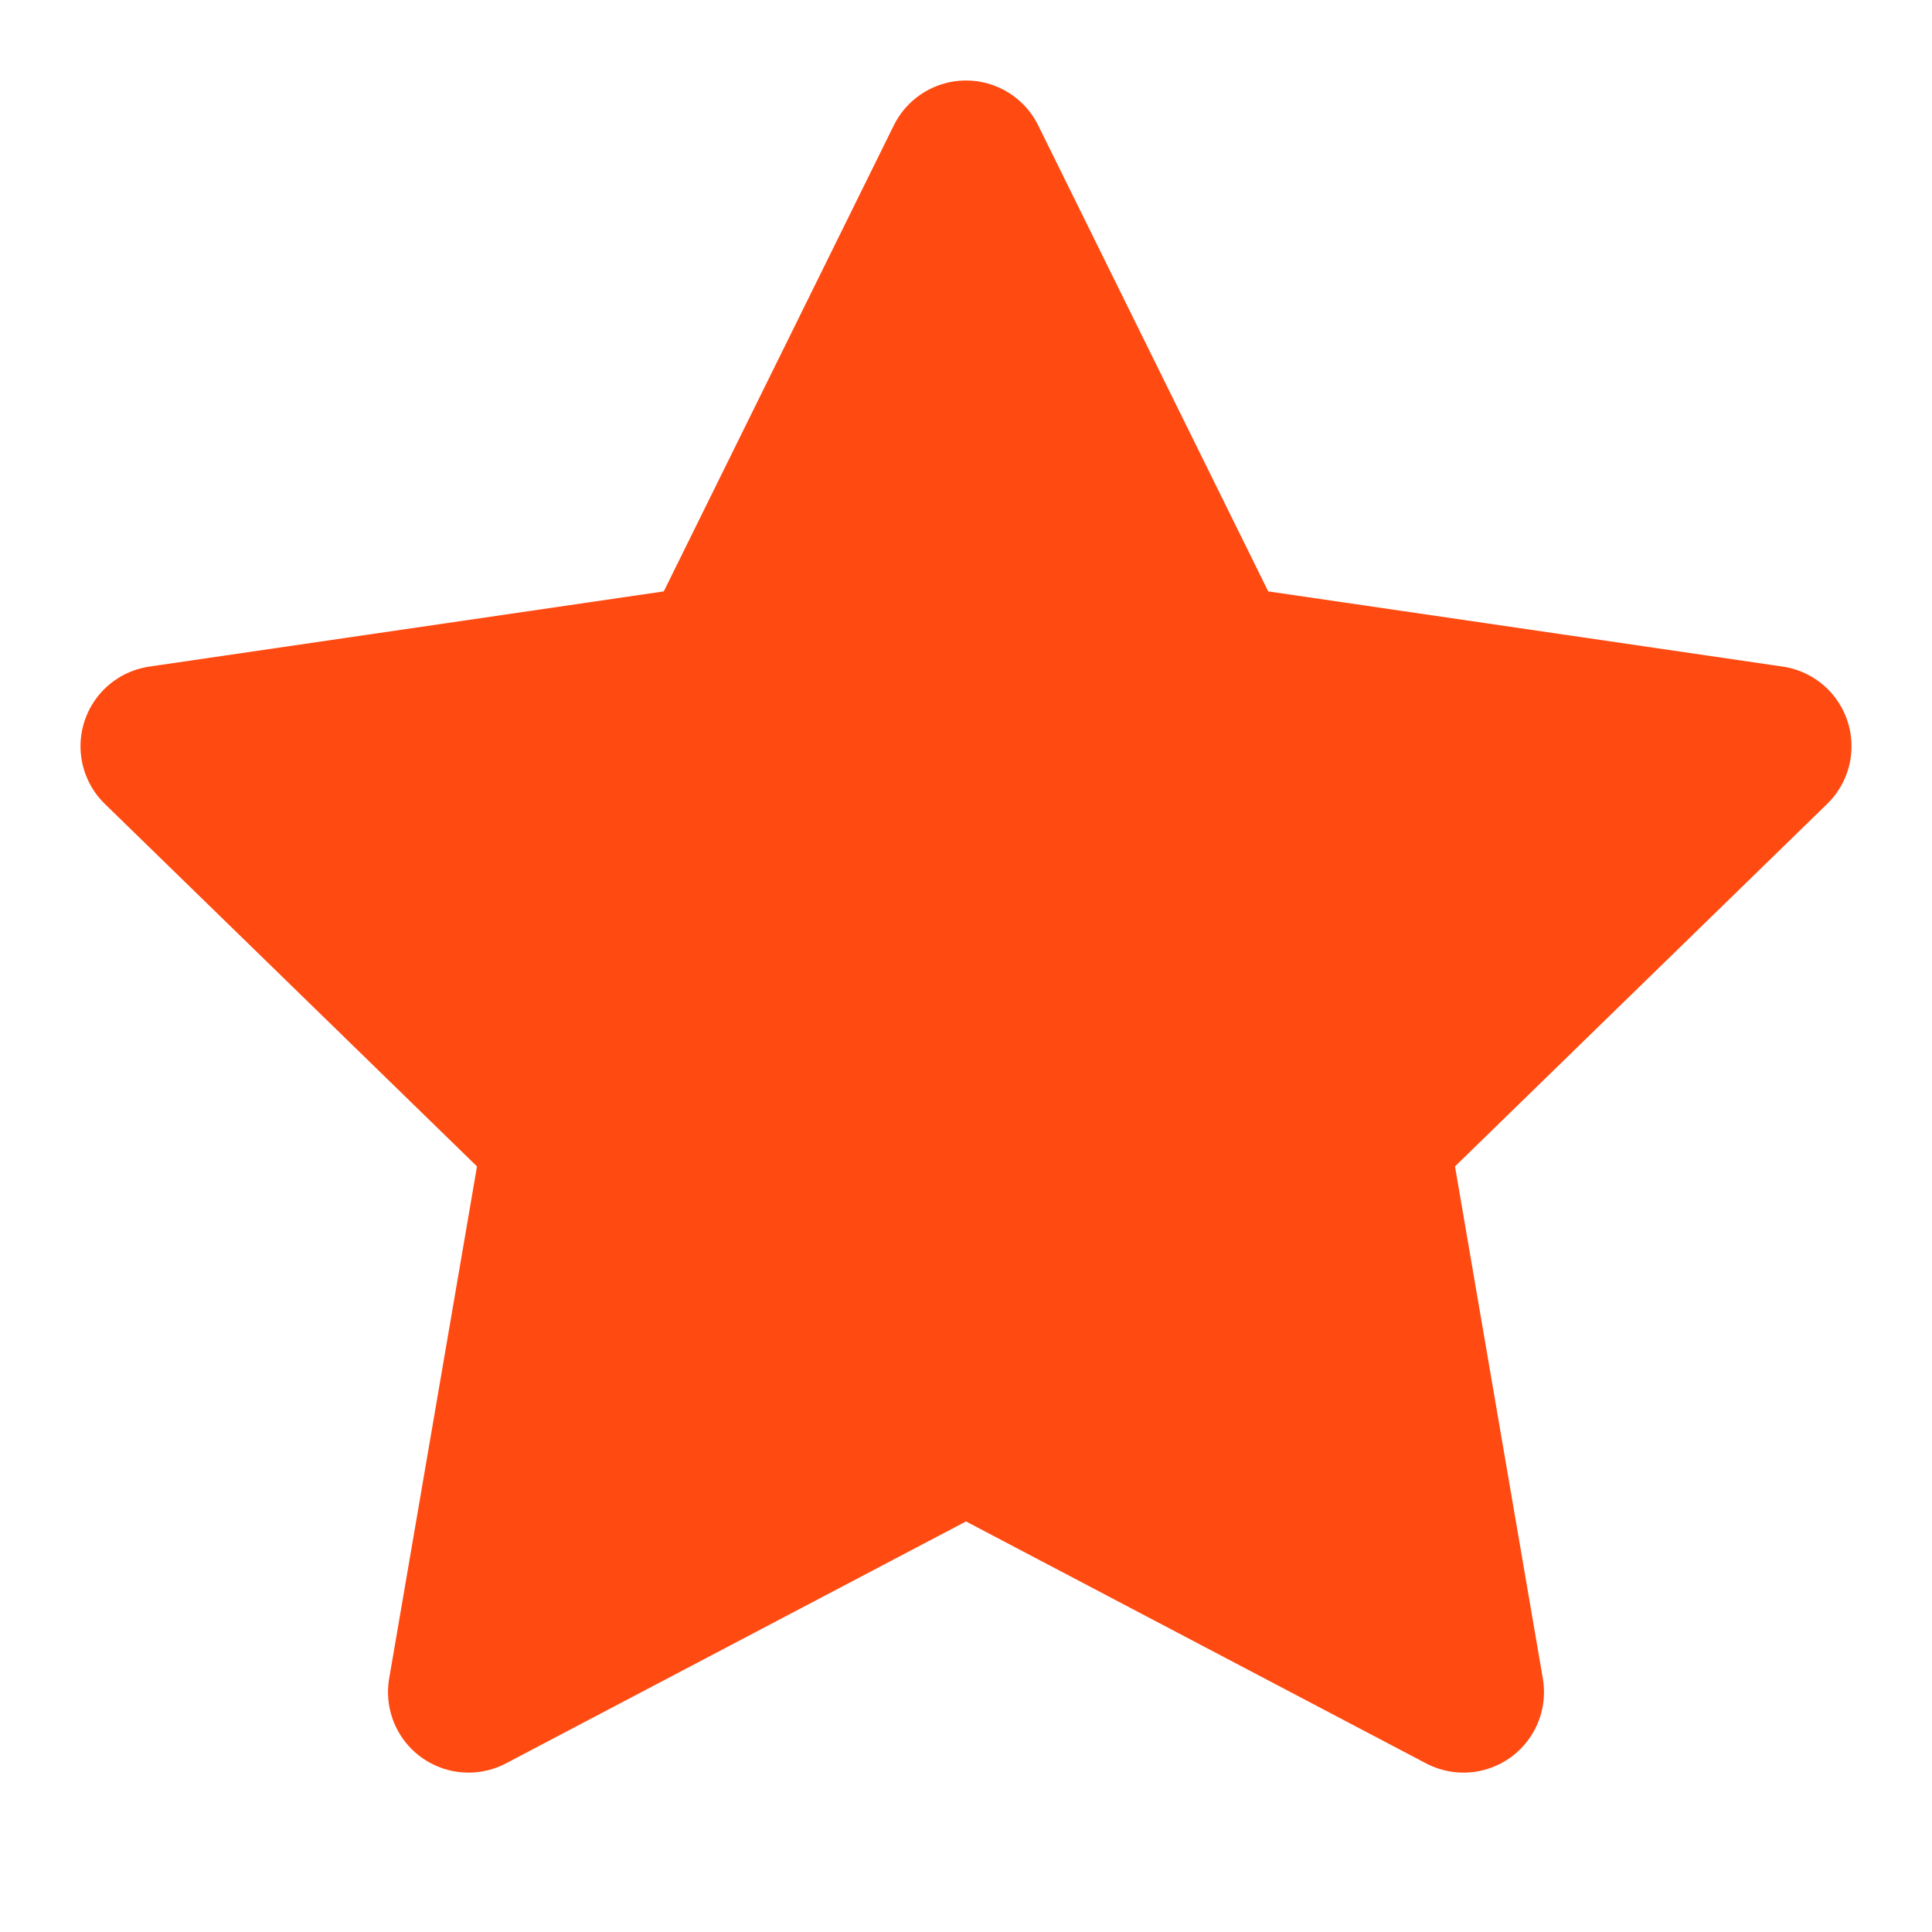
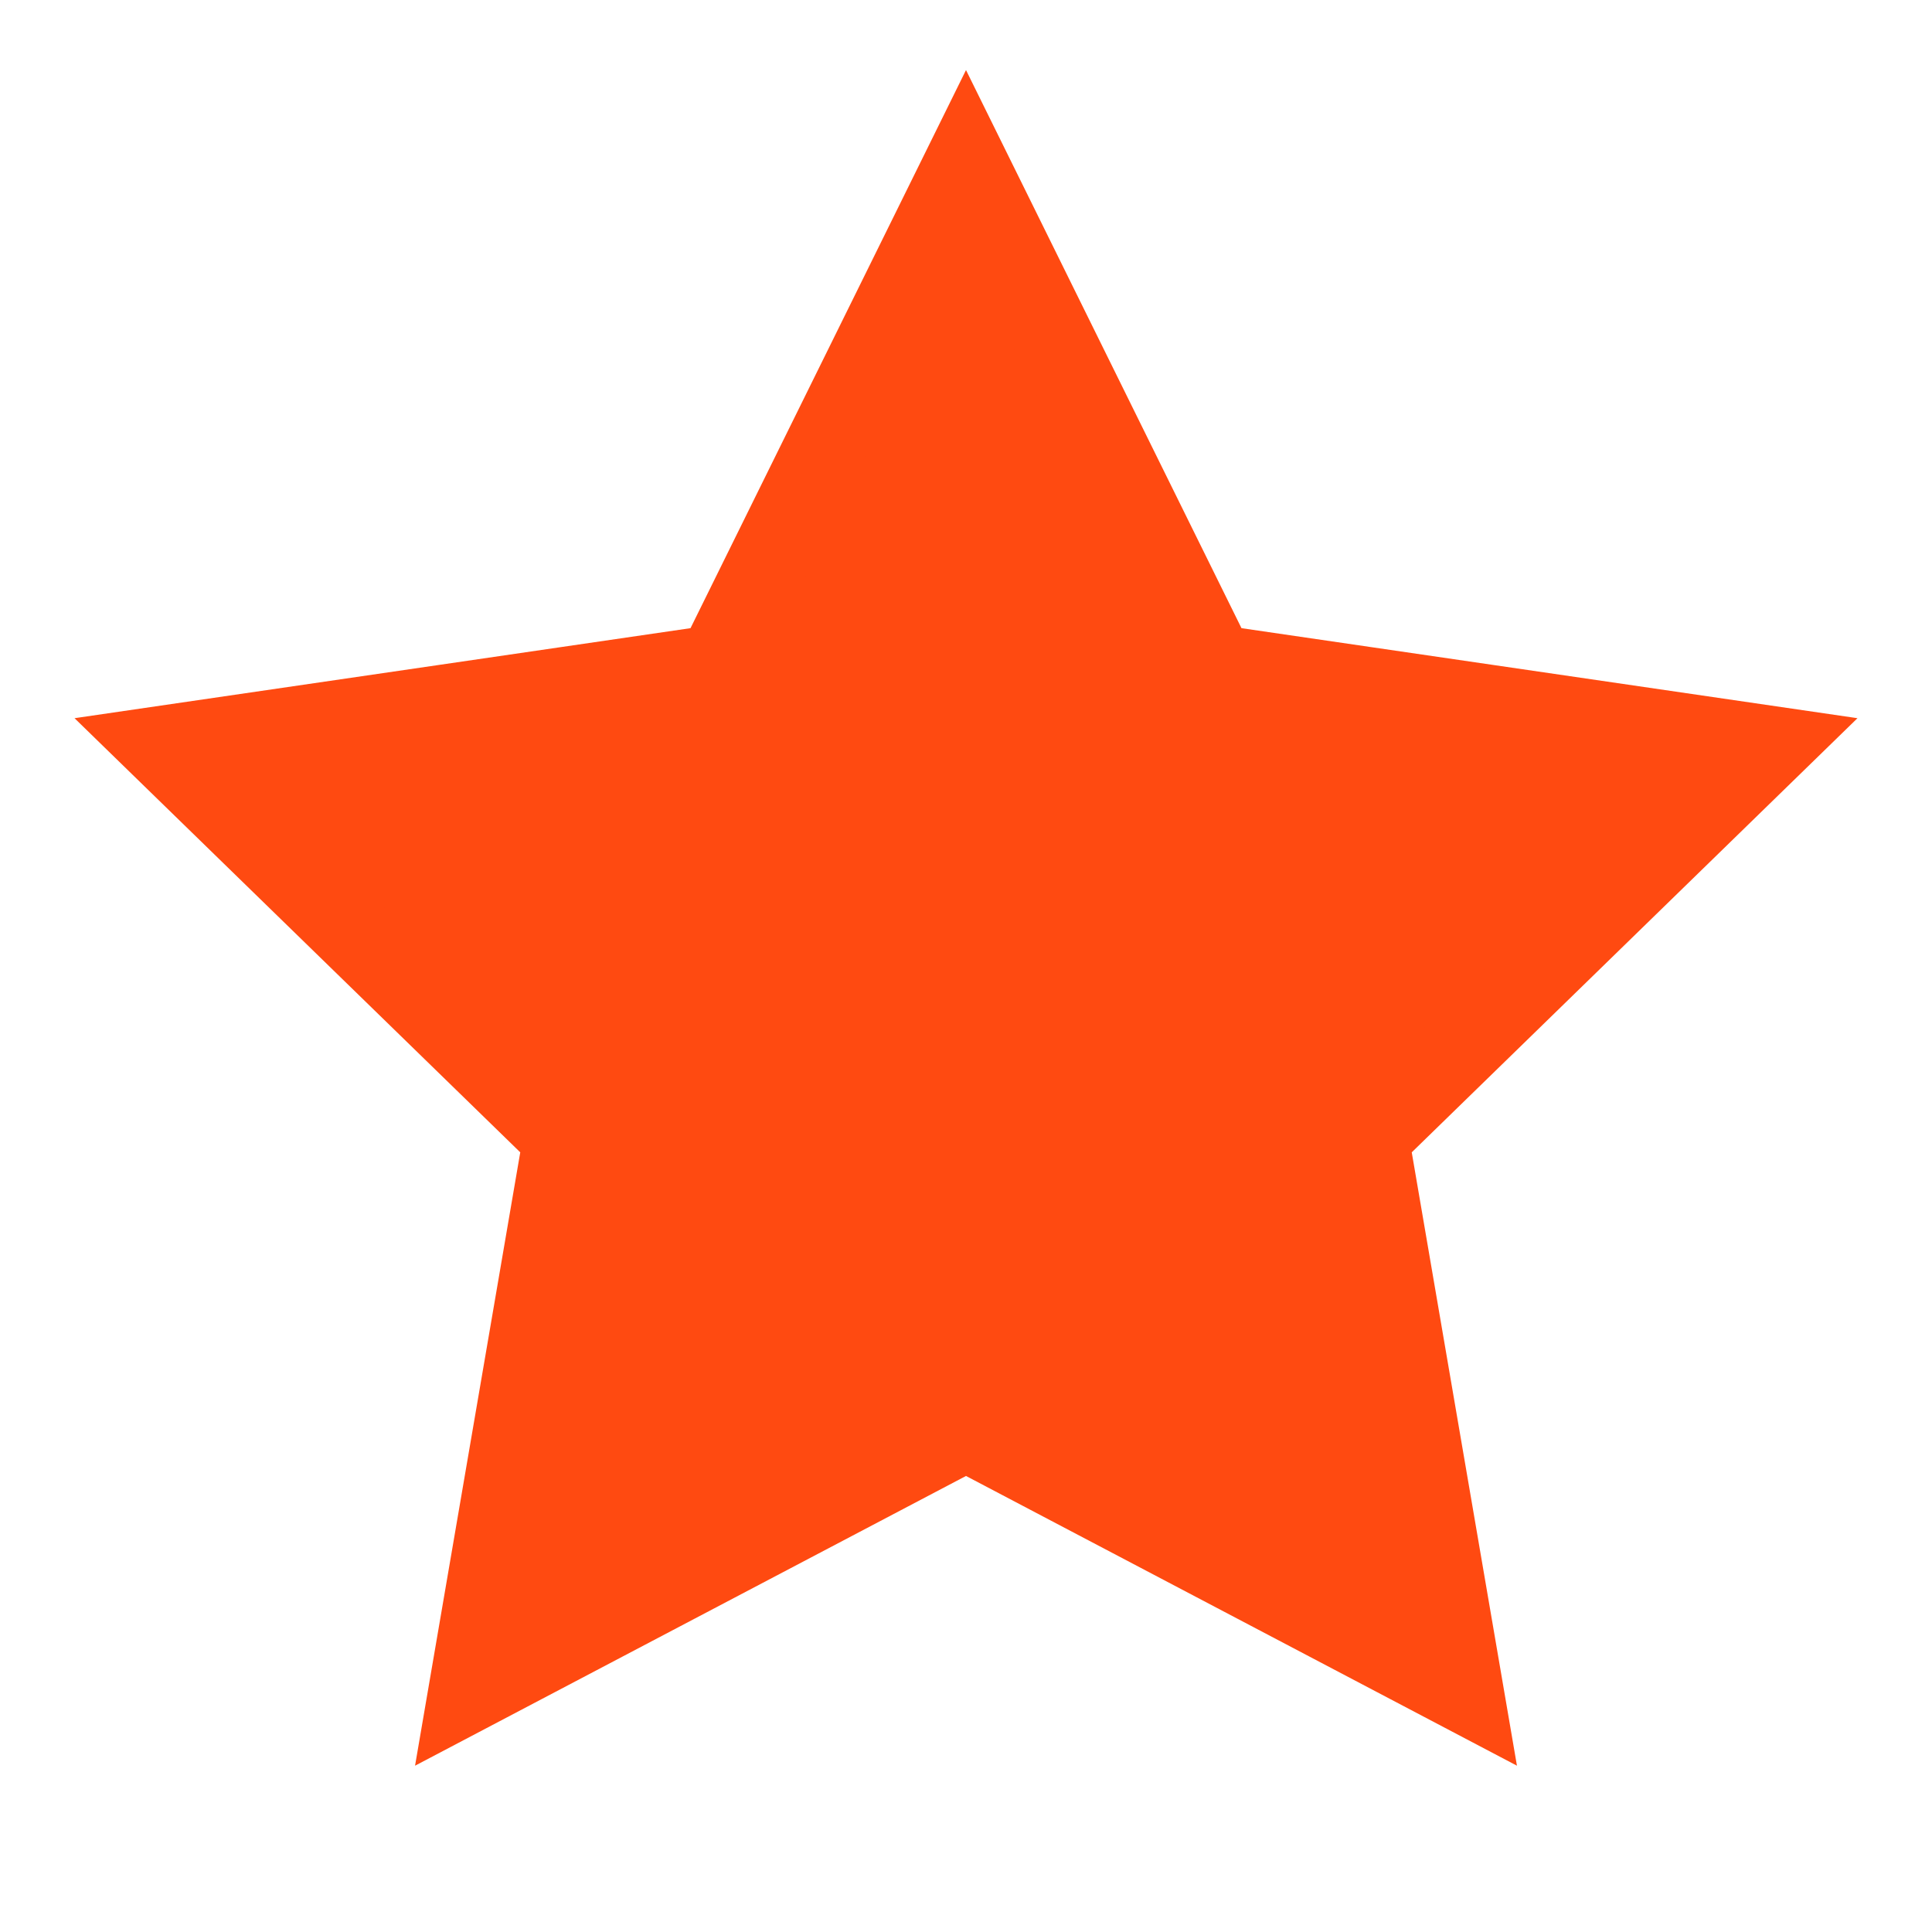
<svg xmlns="http://www.w3.org/2000/svg" width="24" height="24" viewBox="0 0 24 24" fill="none">
-   <path d="M12 2L15.09 8.26L22 9.27L17 14.14L18.18 21.02L12 17.77L5.82 21.02L7 14.14L2 9.27L8.91 8.26L12 2Z" fill="#FF4A11" stroke="#FF4A11" stroke-width="2" stroke-linecap="round" stroke-linejoin="round" />
+   <path d="M12 2L15.09 8.26L22 9.27L17 14.14L18.18 21.02L12 17.77L5.82 21.02L7 14.14L2 9.27L8.91 8.26L12 2Z" fill="#FF4A11" stroke="#FF4A11" strokeWidth="2" strokeLinecap="round" strokeLinejoin="round" />
</svg>
